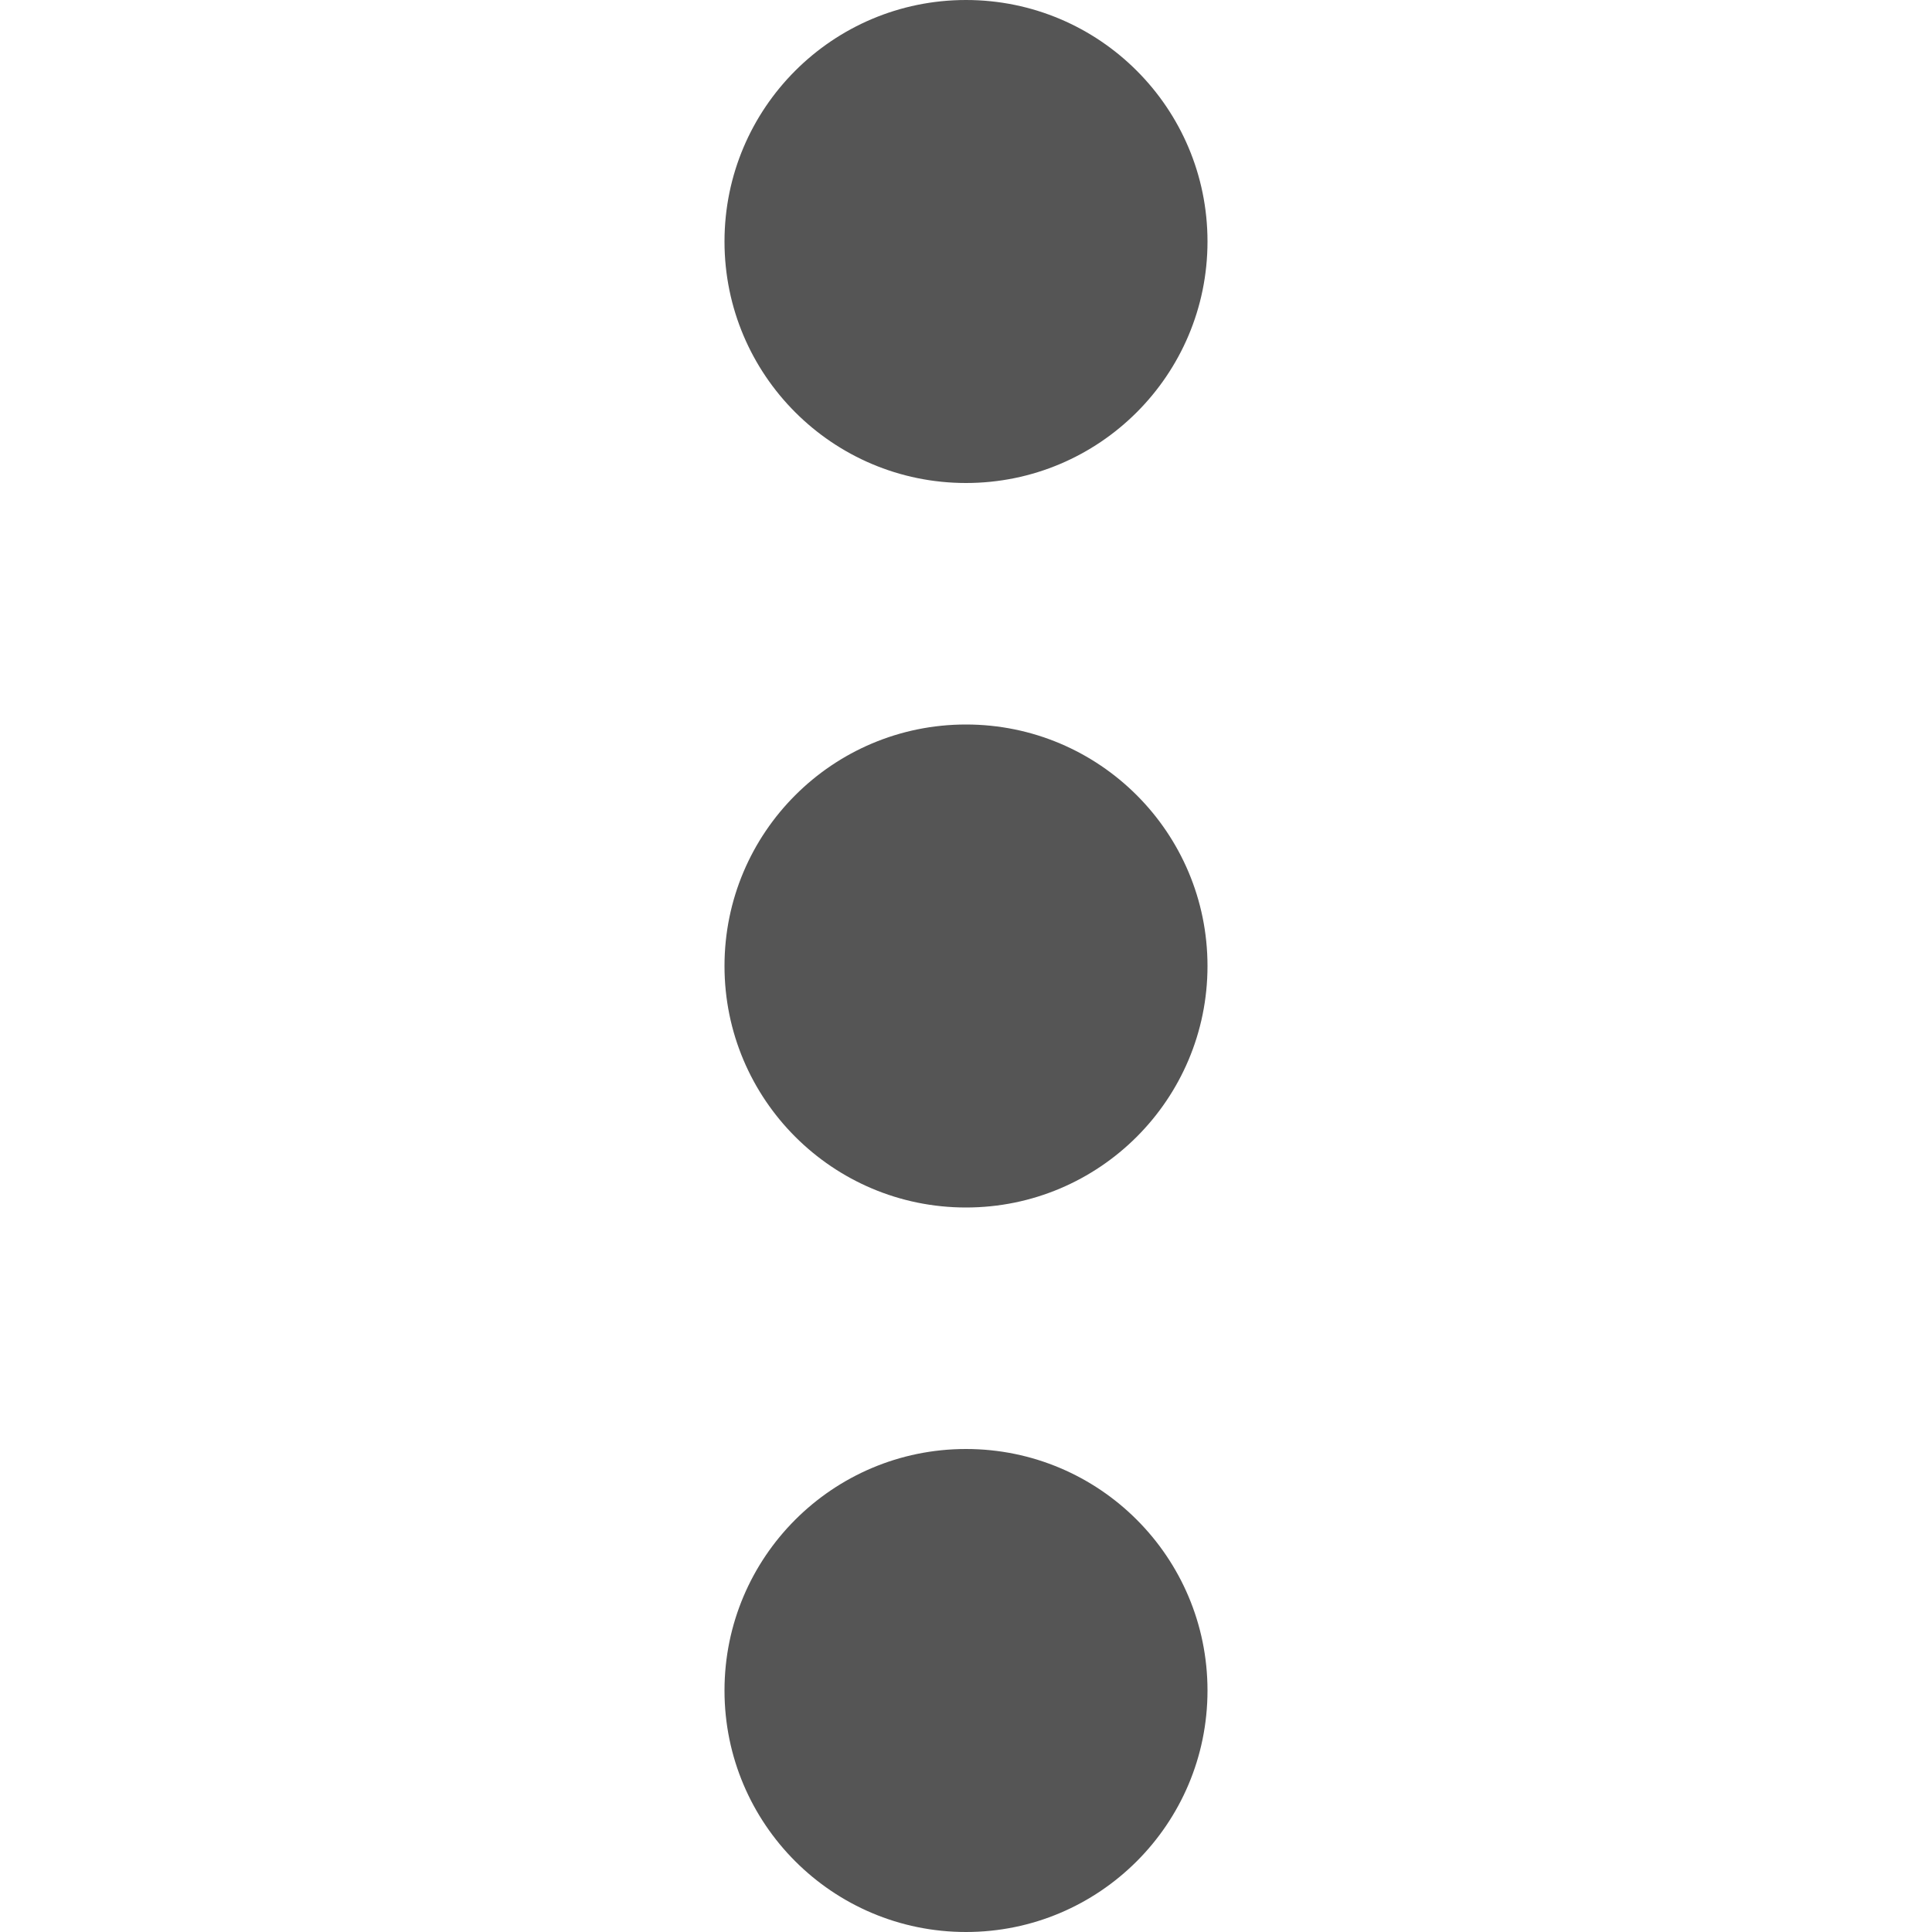
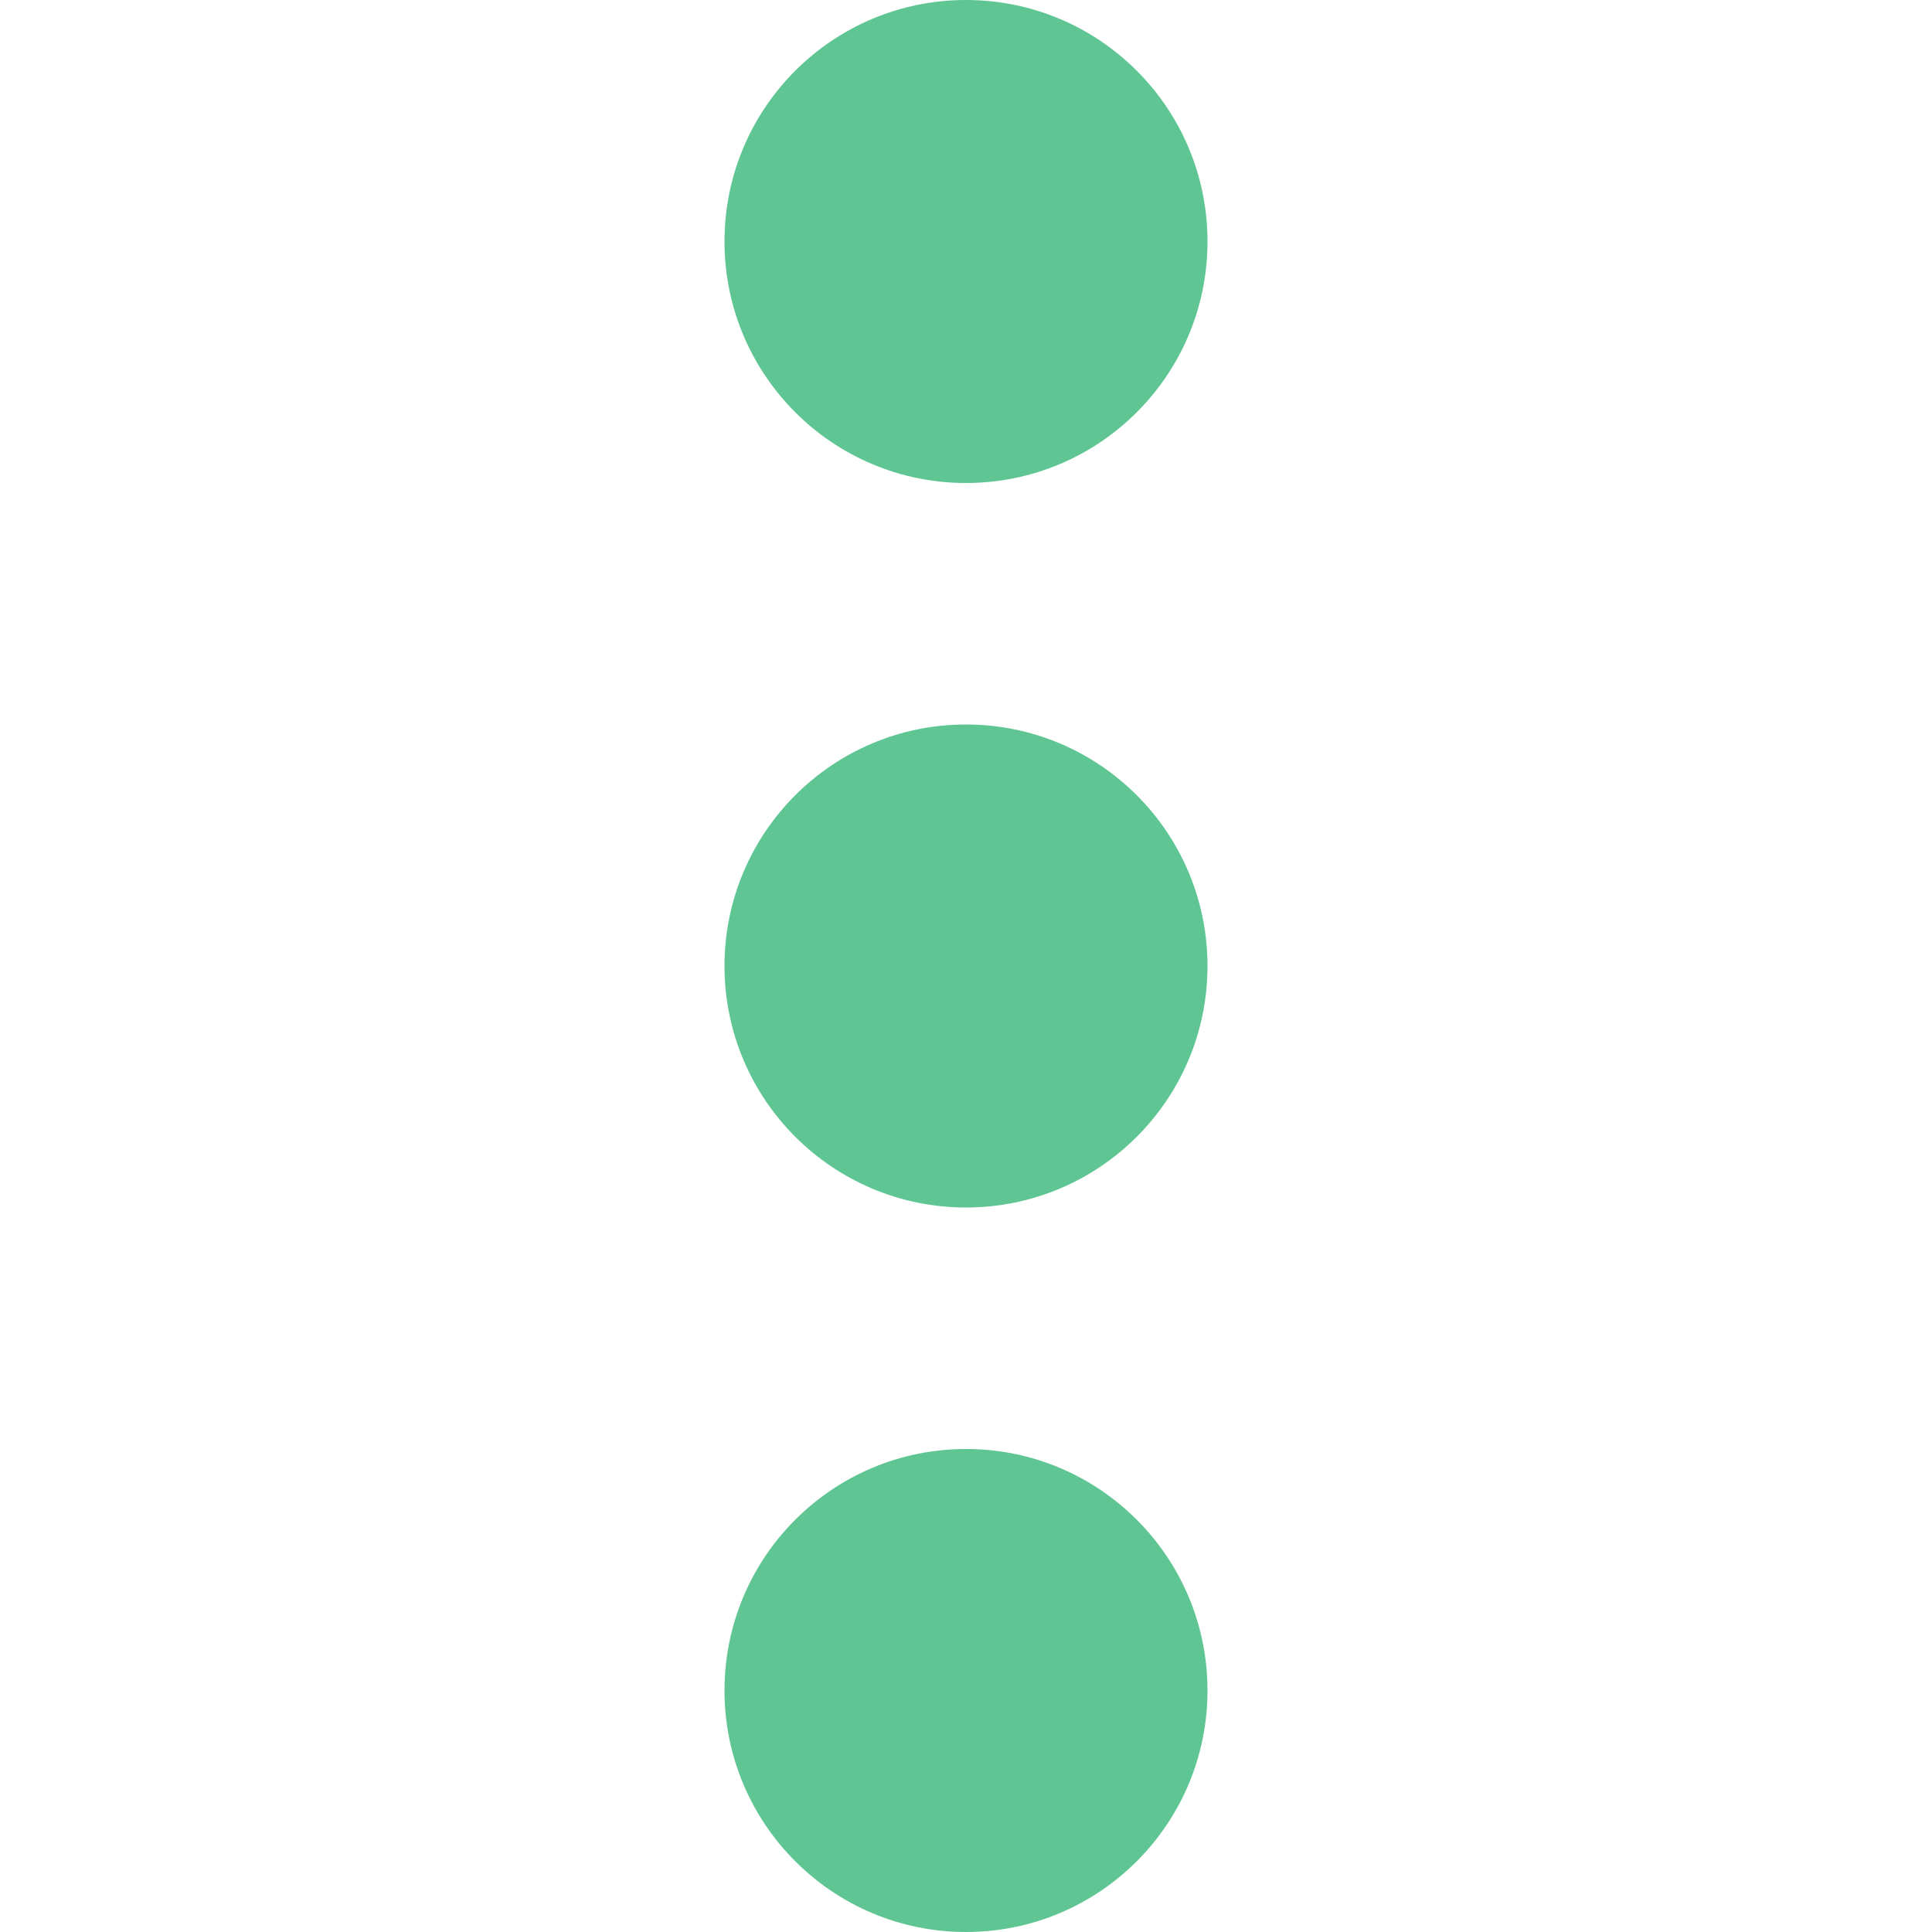
<svg xmlns="http://www.w3.org/2000/svg" version="1.1" id="Capa_1" x="0px" y="0px" viewBox="0 0 512 512" style="enable-background:new 0 0 512 512;" xml:space="preserve" width="512px" height="512px">
  <g>
    <g>
      <g>
-         <circle cx="256" cy="256" r="64" fill="#555555" />
-         <circle cx="256" cy="448" r="64" fill="#555555" />
-         <circle cx="256" cy="64" r="64" fill="#555555" />
+         <circle cx="256" cy="256" r="64" fill="#5fc693" />
+         <circle cx="256" cy="448" r="64" fill="#5fc693" />
+         <circle cx="256" cy="64" r="64" fill="#5fc693" />
      </g>
    </g>
  </g>
  <g>
</g>
  <g>
</g>
  <g>
</g>
  <g>
</g>
  <g>
</g>
  <g>
</g>
  <g>
</g>
  <g>
</g>
  <g>
</g>
  <g>
</g>
  <g>
</g>
  <g>
</g>
  <g>
</g>
  <g>
</g>
  <g>
</g>
</svg>
